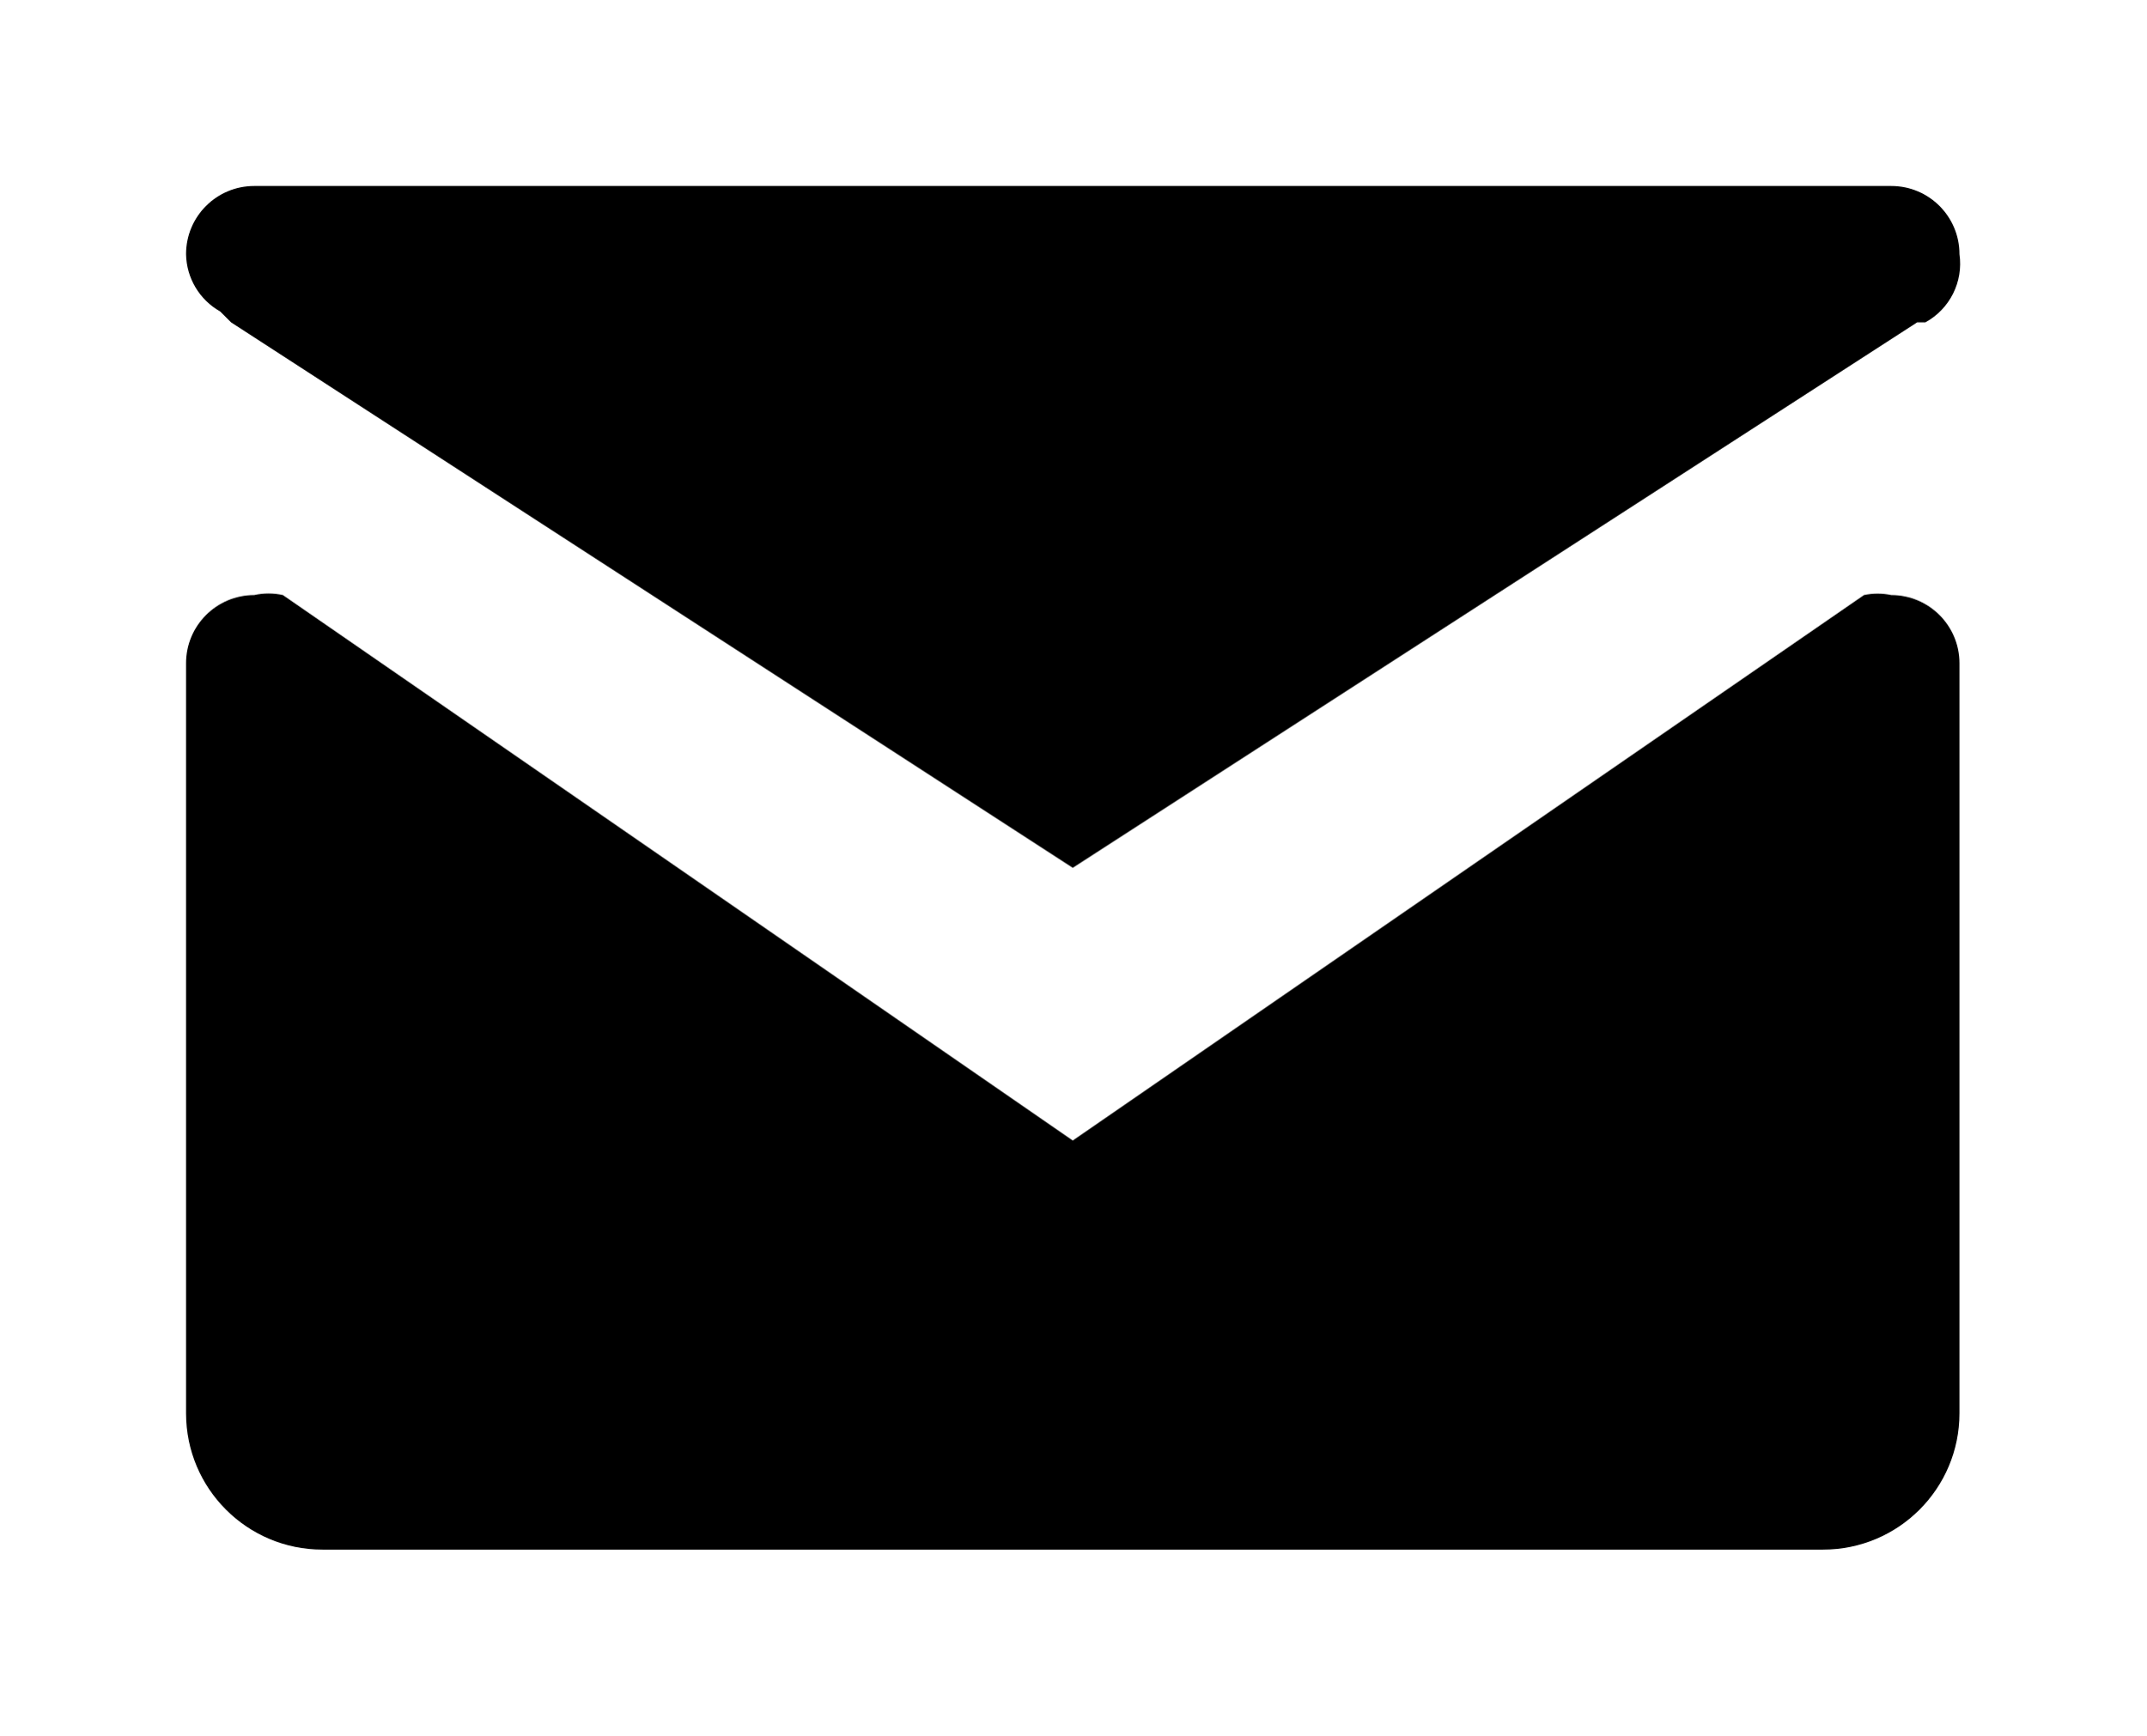
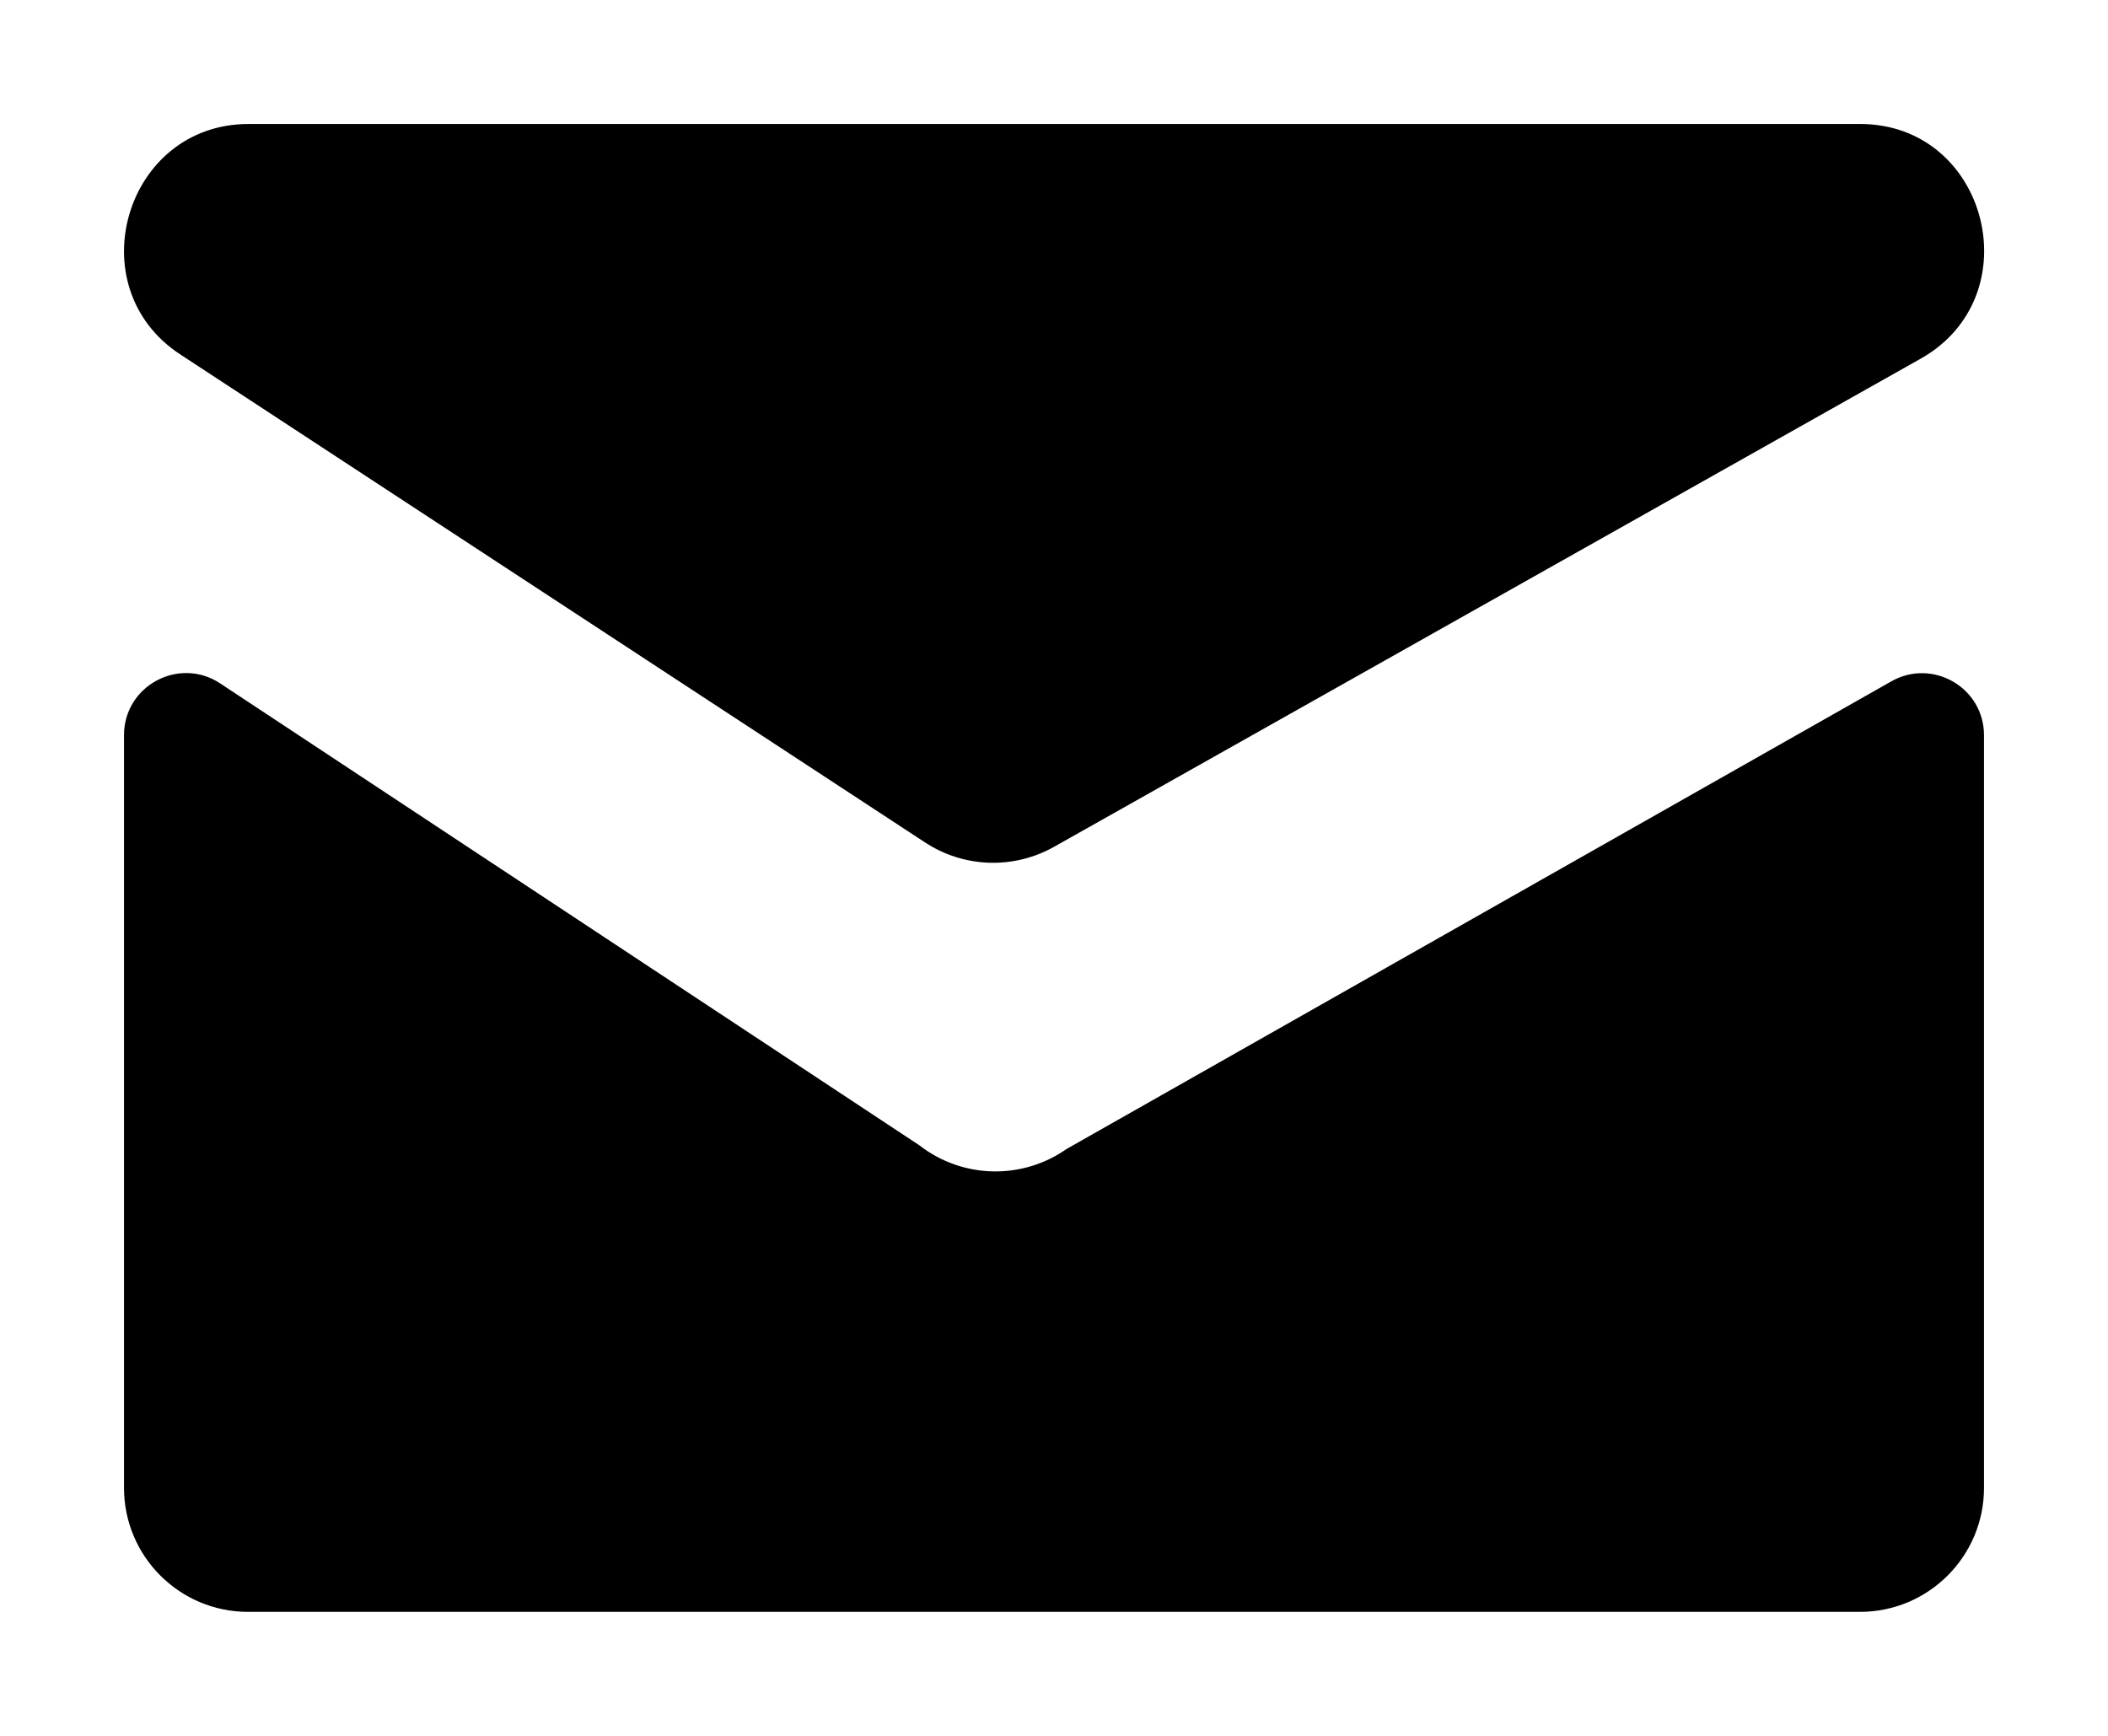
- <svg xmlns="http://www.w3.org/2000/svg" width="17.305" height="14">
-   <path d="M15.8 5.35v6.05a1.1 1.1 0 0 1-1.1 1.1H2.6a1.1 1.1 0 0 1-1.1-1.1V5.35a.55.55 0 0 1 .55-.55.538.538 0 0 1 .231 0L8.65 9.2l6.38-4.4a.537.537 0 0 1 .22 0 .55.55 0 0 1 .55.55zM1.775 2.512l.088.088L8.65 7l6.809-4.4h.066a.539.539 0 0 0 .275-.55.55.55 0 0 0-.55-.55H2.05a.55.55 0 0 0-.55.55.54.54 0 0 0 .275.462Z" overflow="visible" />
+ <svg xmlns="http://www.w3.org/2000/svg" fill="none" height="14" viewBox="0 0 17 14" width="17">
+   <path clip-rule="evenodd" d="m2.004 1h12.997c1.029 0 1.385 1.388.488 1.893l-6.989 3.937c-.326.183-.726.17-1.039-.035l-6.008-3.937c-.831-.545-.443-1.858.551-1.858zm-.228 4.512c-.332-.22-.776.019-.776.417v6.071c0 .552.448 1 1 1h13c.552 0 1-.448 1-1v-6.07c0-.383-.413-.624-.747-.435l-6.652 3.772c-.36.252-.841.239-1.187-.03z" fill="#000" fill-rule="evenodd" />
</svg>
